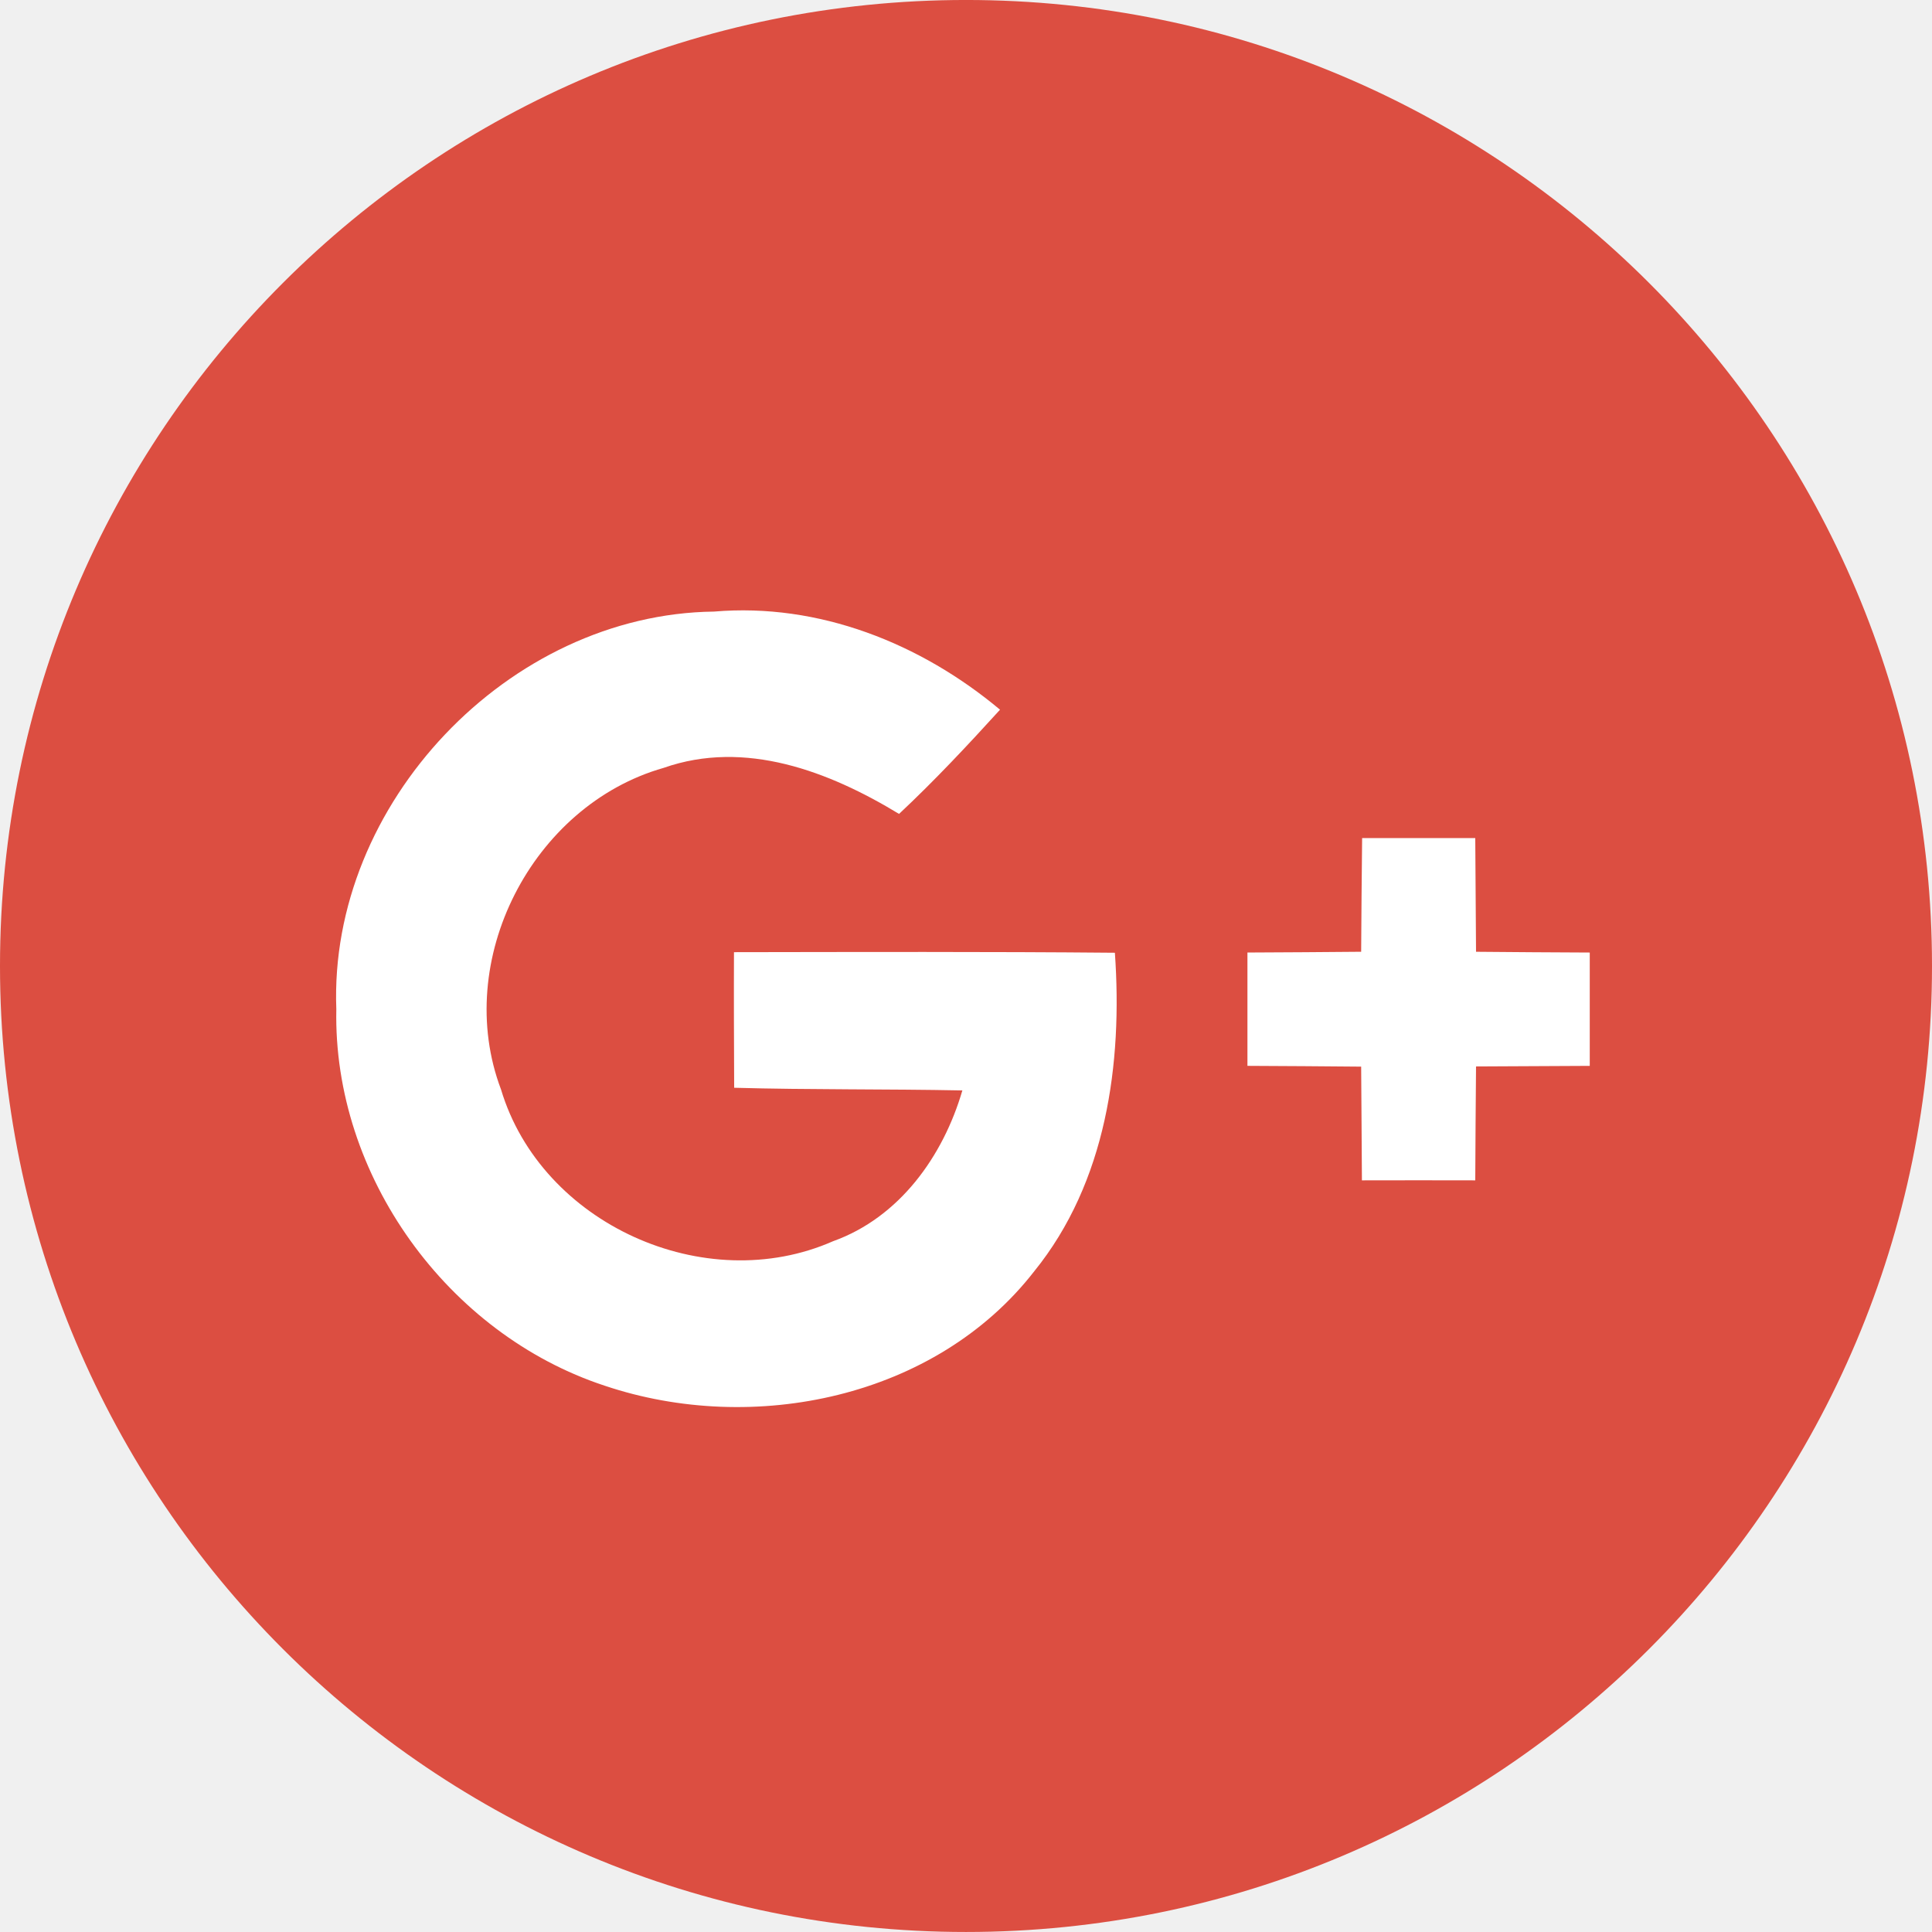
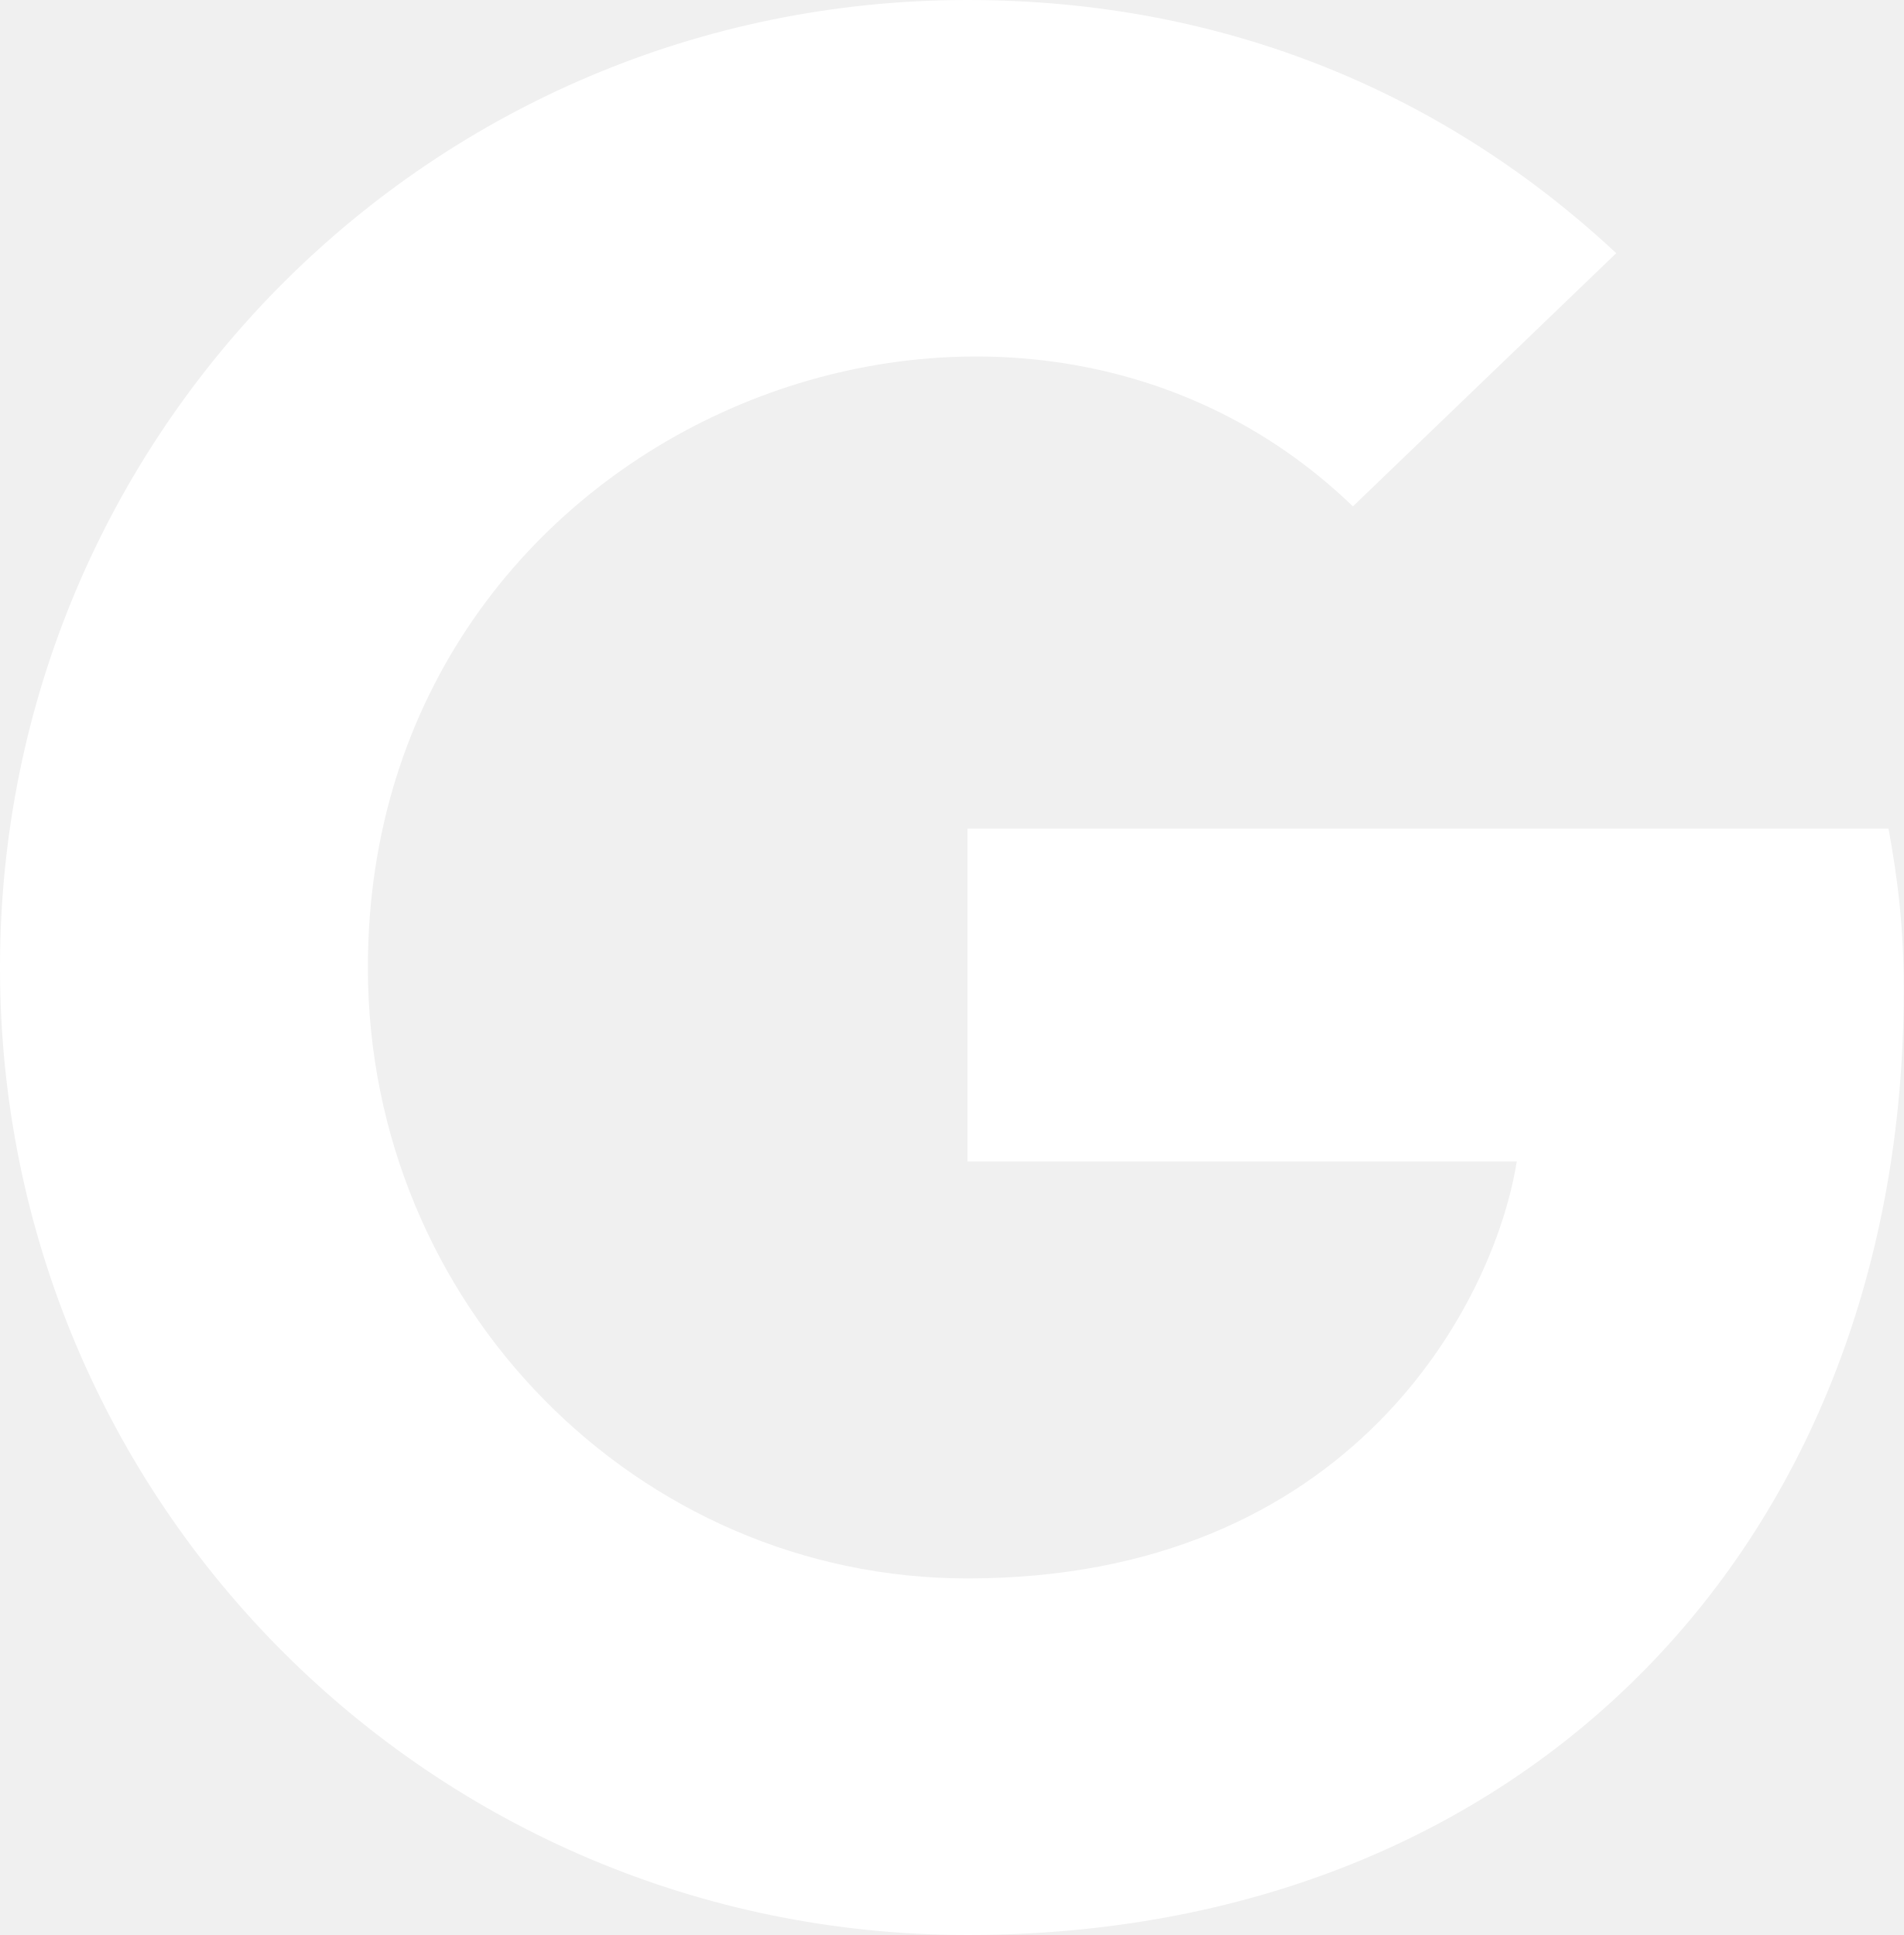
- <svg xmlns="http://www.w3.org/2000/svg" version="1.1" id="Capa_1" x="0px" y="0px" viewBox="0 0 112.196 112.196" style="enable-background:new 0 0 112.196 112.196;" xml:space="preserve">
-   <g>
-     <g>
-       <circle id="XMLID_30_" style="fill:#DC4E41;" cx="56.098" cy="56.097" r="56.098" />
-     </g>
-     <g>
-       <path style="fill:#DC4E41;" d="M19.531,58.608c-0.199,9.652,6.449,18.863,15.594,21.867c8.614,2.894,19.205,0.729,24.937-6.648    c4.185-5.169,5.136-12.06,4.683-18.498c-7.377-0.066-14.754-0.044-22.12-0.033c-0.012,2.628,0,5.246,0.011,7.874    c4.417,0.122,8.835,0.066,13.252,0.155c-1.115,3.821-3.655,7.377-7.51,8.757c-7.443,3.28-16.94-1.005-19.282-8.813    c-2.827-7.477,1.801-16.5,9.442-18.675c4.738-1.667,9.619,0.21,13.673,2.673c2.054-1.922,3.976-3.976,5.864-6.052    c-4.606-3.854-10.525-6.217-16.61-5.698C29.526,35.659,19.078,46.681,19.531,58.608z" />
-       <path style="fill:#DC4E41;" d="M79.102,48.668c-0.022,2.198-0.045,4.407-0.056,6.604c-2.209,0.022-4.406,0.033-6.604,0.044    c0,2.198,0,4.384,0,6.582c2.198,0.011,4.407,0.022,6.604,0.045c0.022,2.198,0.022,4.395,0.044,6.604c2.187,0,4.385-0.011,6.582,0    c0.012-2.209,0.022-4.406,0.045-6.615c2.197-0.011,4.406-0.022,6.604-0.033c0-2.198,0-4.384,0-6.582    c-2.197-0.011-4.406-0.022-6.604-0.044c-0.012-2.198-0.033-4.407-0.045-6.604C83.475,48.668,81.288,48.668,79.102,48.668z" />
-       <g>
-         <path style="fill:#FFFFFF;" d="M19.531,58.608c-0.453-11.927,9.994-22.949,21.933-23.092c6.085-0.519,12.005,1.844,16.61,5.698     c-1.889,2.077-3.811,4.13-5.864,6.052c-4.054-2.463-8.935-4.34-13.673-2.673c-7.642,2.176-12.27,11.199-9.442,18.675     c2.342,7.808,11.839,12.093,19.282,8.813c3.854-1.38,6.395-4.936,7.51-8.757c-4.417-0.088-8.835-0.033-13.252-0.155     c-0.011-2.628-0.022-5.246-0.011-7.874c7.366-0.011,14.743-0.033,22.12,0.033c0.453,6.439-0.497,13.33-4.683,18.498     c-5.732,7.377-16.322,9.542-24.937,6.648C25.981,77.471,19.332,68.26,19.531,58.608z" />
-         <path style="fill:#FFFFFF;" d="M79.102,48.668c2.187,0,4.373,0,6.57,0c0.012,2.198,0.033,4.407,0.045,6.604     c2.197,0.022,4.406,0.033,6.604,0.044c0,2.198,0,4.384,0,6.582c-2.197,0.011-4.406,0.022-6.604,0.033     c-0.022,2.209-0.033,4.406-0.045,6.615c-2.197-0.011-4.396,0-6.582,0c-0.021-2.209-0.021-4.406-0.044-6.604     c-2.197-0.023-4.406-0.033-6.604-0.045c0-2.198,0-4.384,0-6.582c2.198-0.011,4.396-0.022,6.604-0.044     C79.057,53.075,79.079,50.866,79.102,48.668z" />
-       </g>
-     </g>
-   </g>
-   <g>
- </g>
-   <g>
- </g>
-   <g>
- </g>
-   <g>
- </g>
-   <g>
- </g>
-   <g>
- </g>
-   <g>
- </g>
-   <g>
- </g>
-   <g>
- </g>
-   <g>
- </g>
-   <g>
- </g>
-   <g>
- </g>
-   <g>
- </g>
-   <g>
- </g>
-   <g>
- </g>
+ <svg xmlns="http://www.w3.org/2000/svg" width="488" height="496" viewBox="0 0 488 496" fill="none">
+   <path d="M488 253.8C488 395.3 391.1 496 248 496C110.8 496 0 385.2 0 248C0 110.8 110.8 0 248 0C314.8 0 371 24.5 414.3 64.9L346.8 129.8C258.5 44.6 94.3 108.6 94.3 248C94.3 334.5 163.4 404.6 248 404.6C346.2 404.6 383 334.2 388.8 297.7H248V212.4H484.1C486.4 225.1 488 237.3 488 253.8Z" fill="white" />
</svg>
